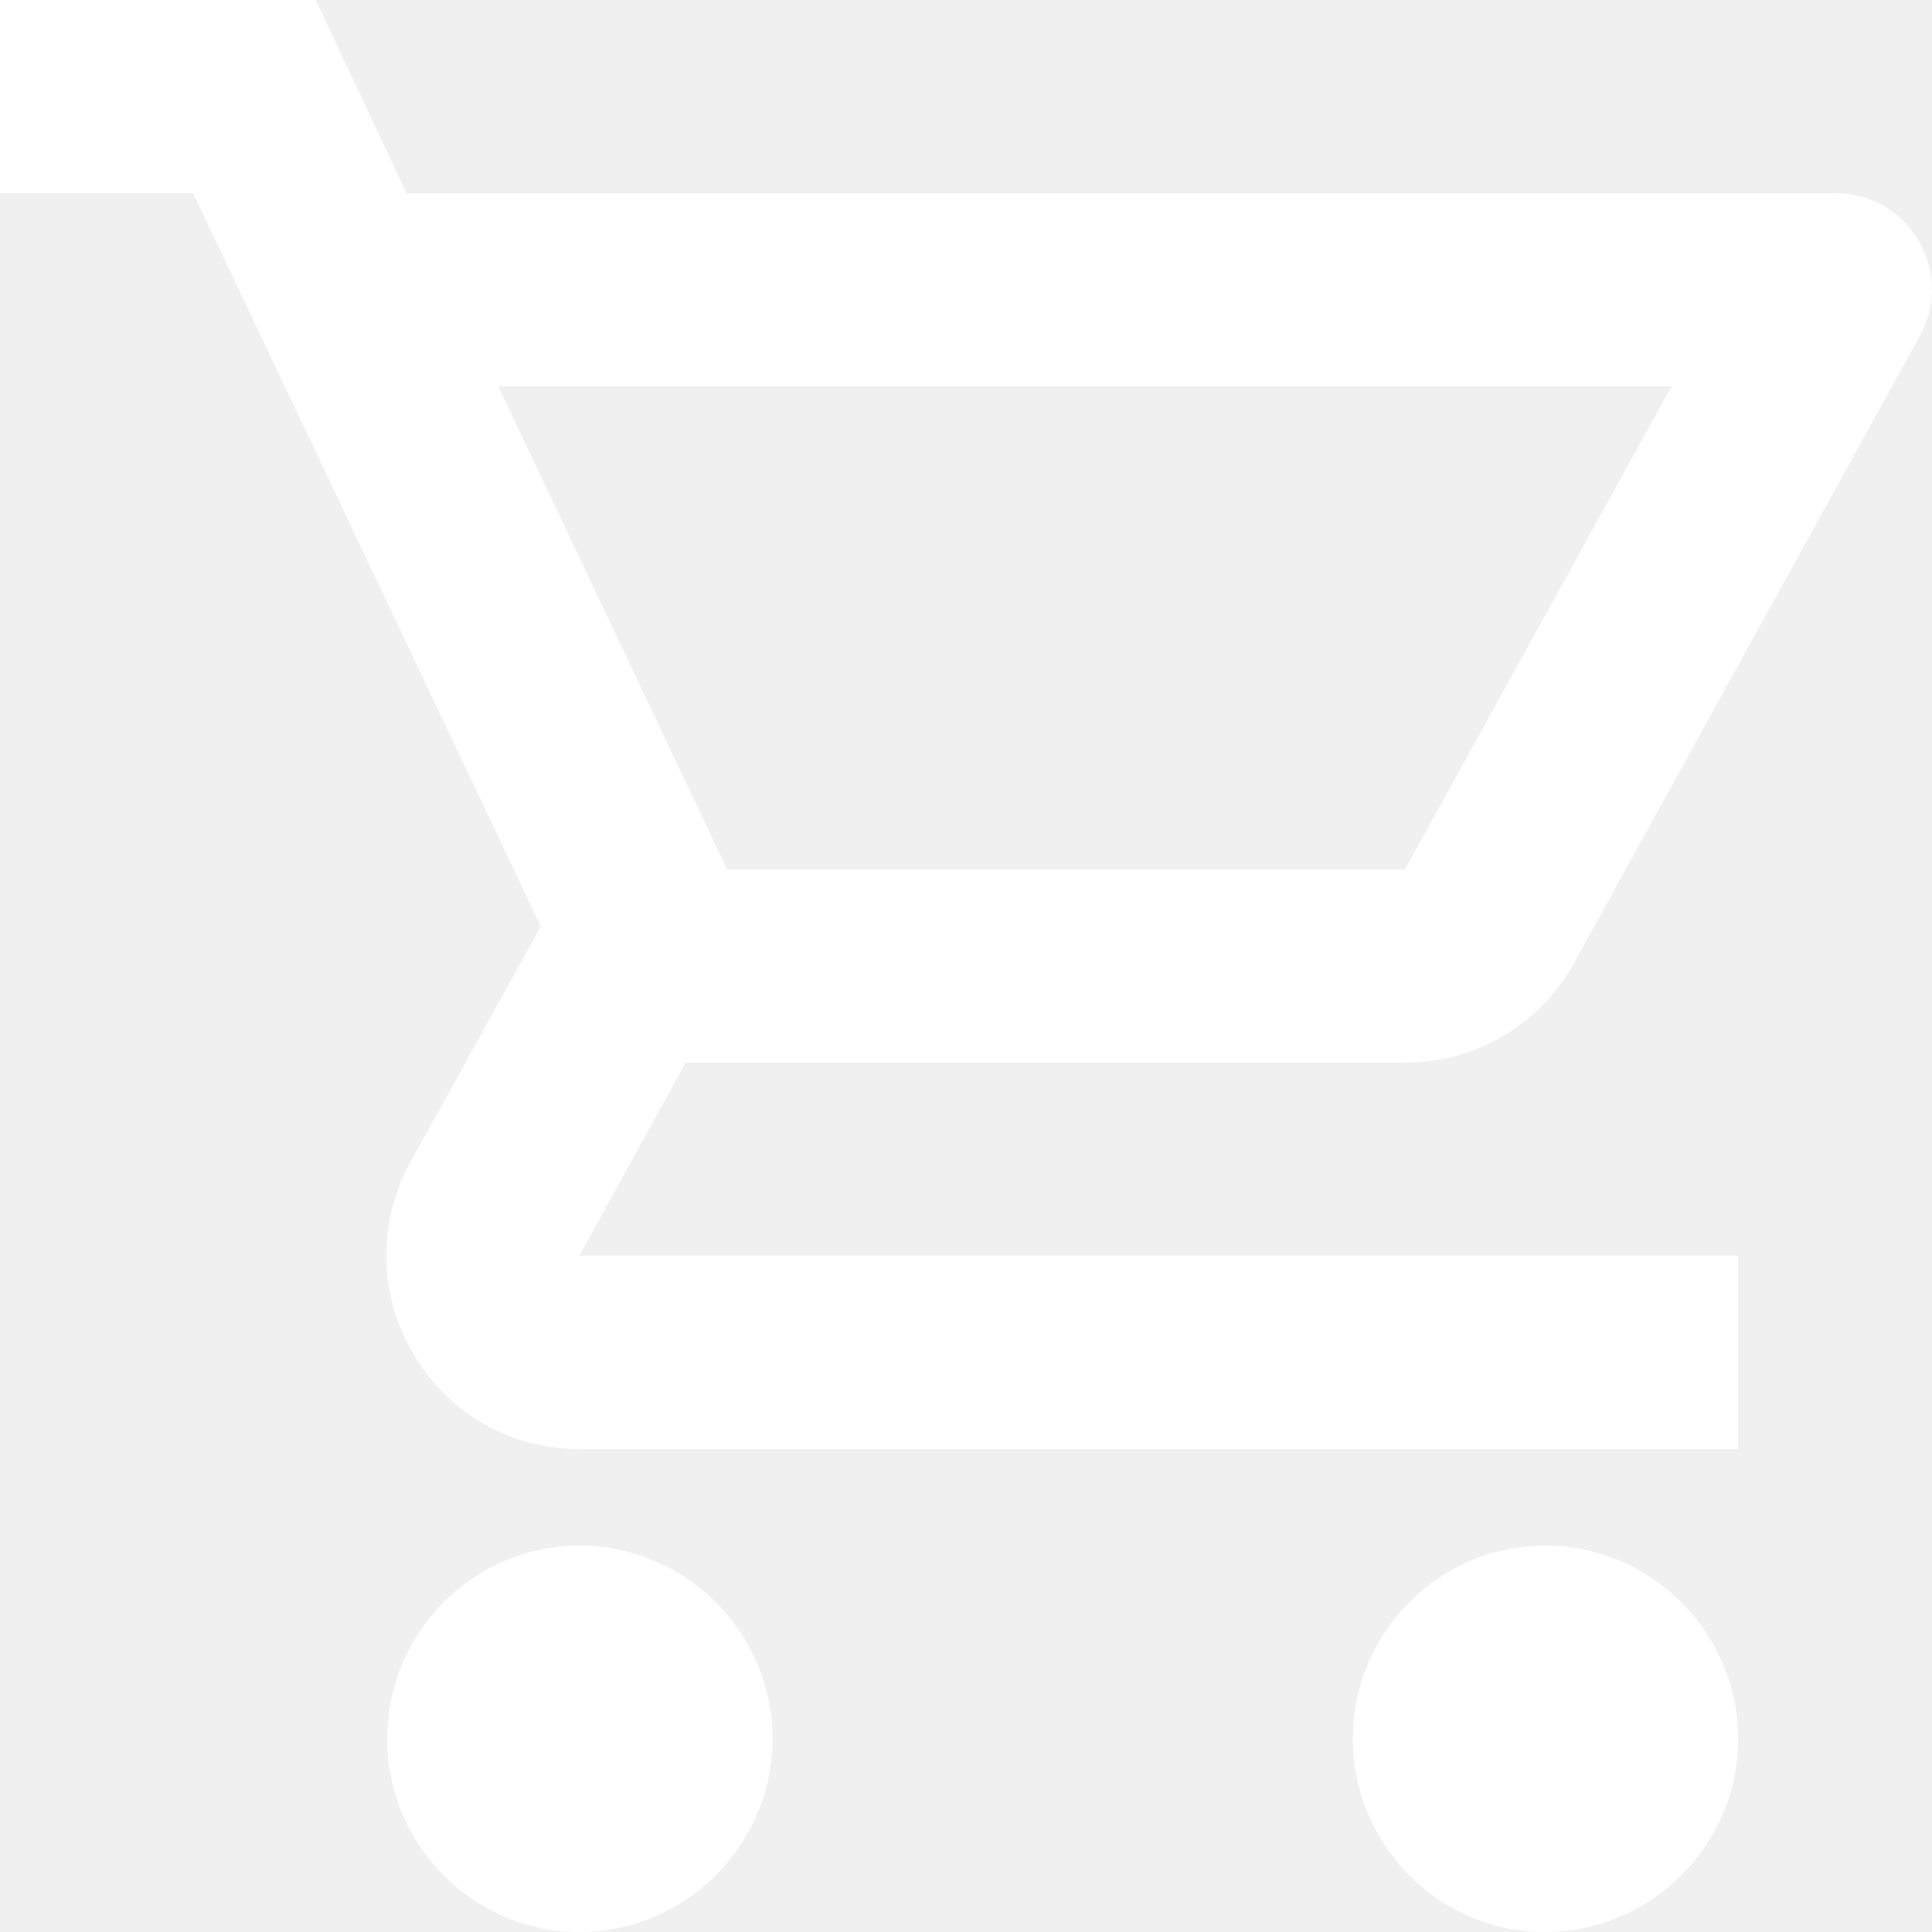
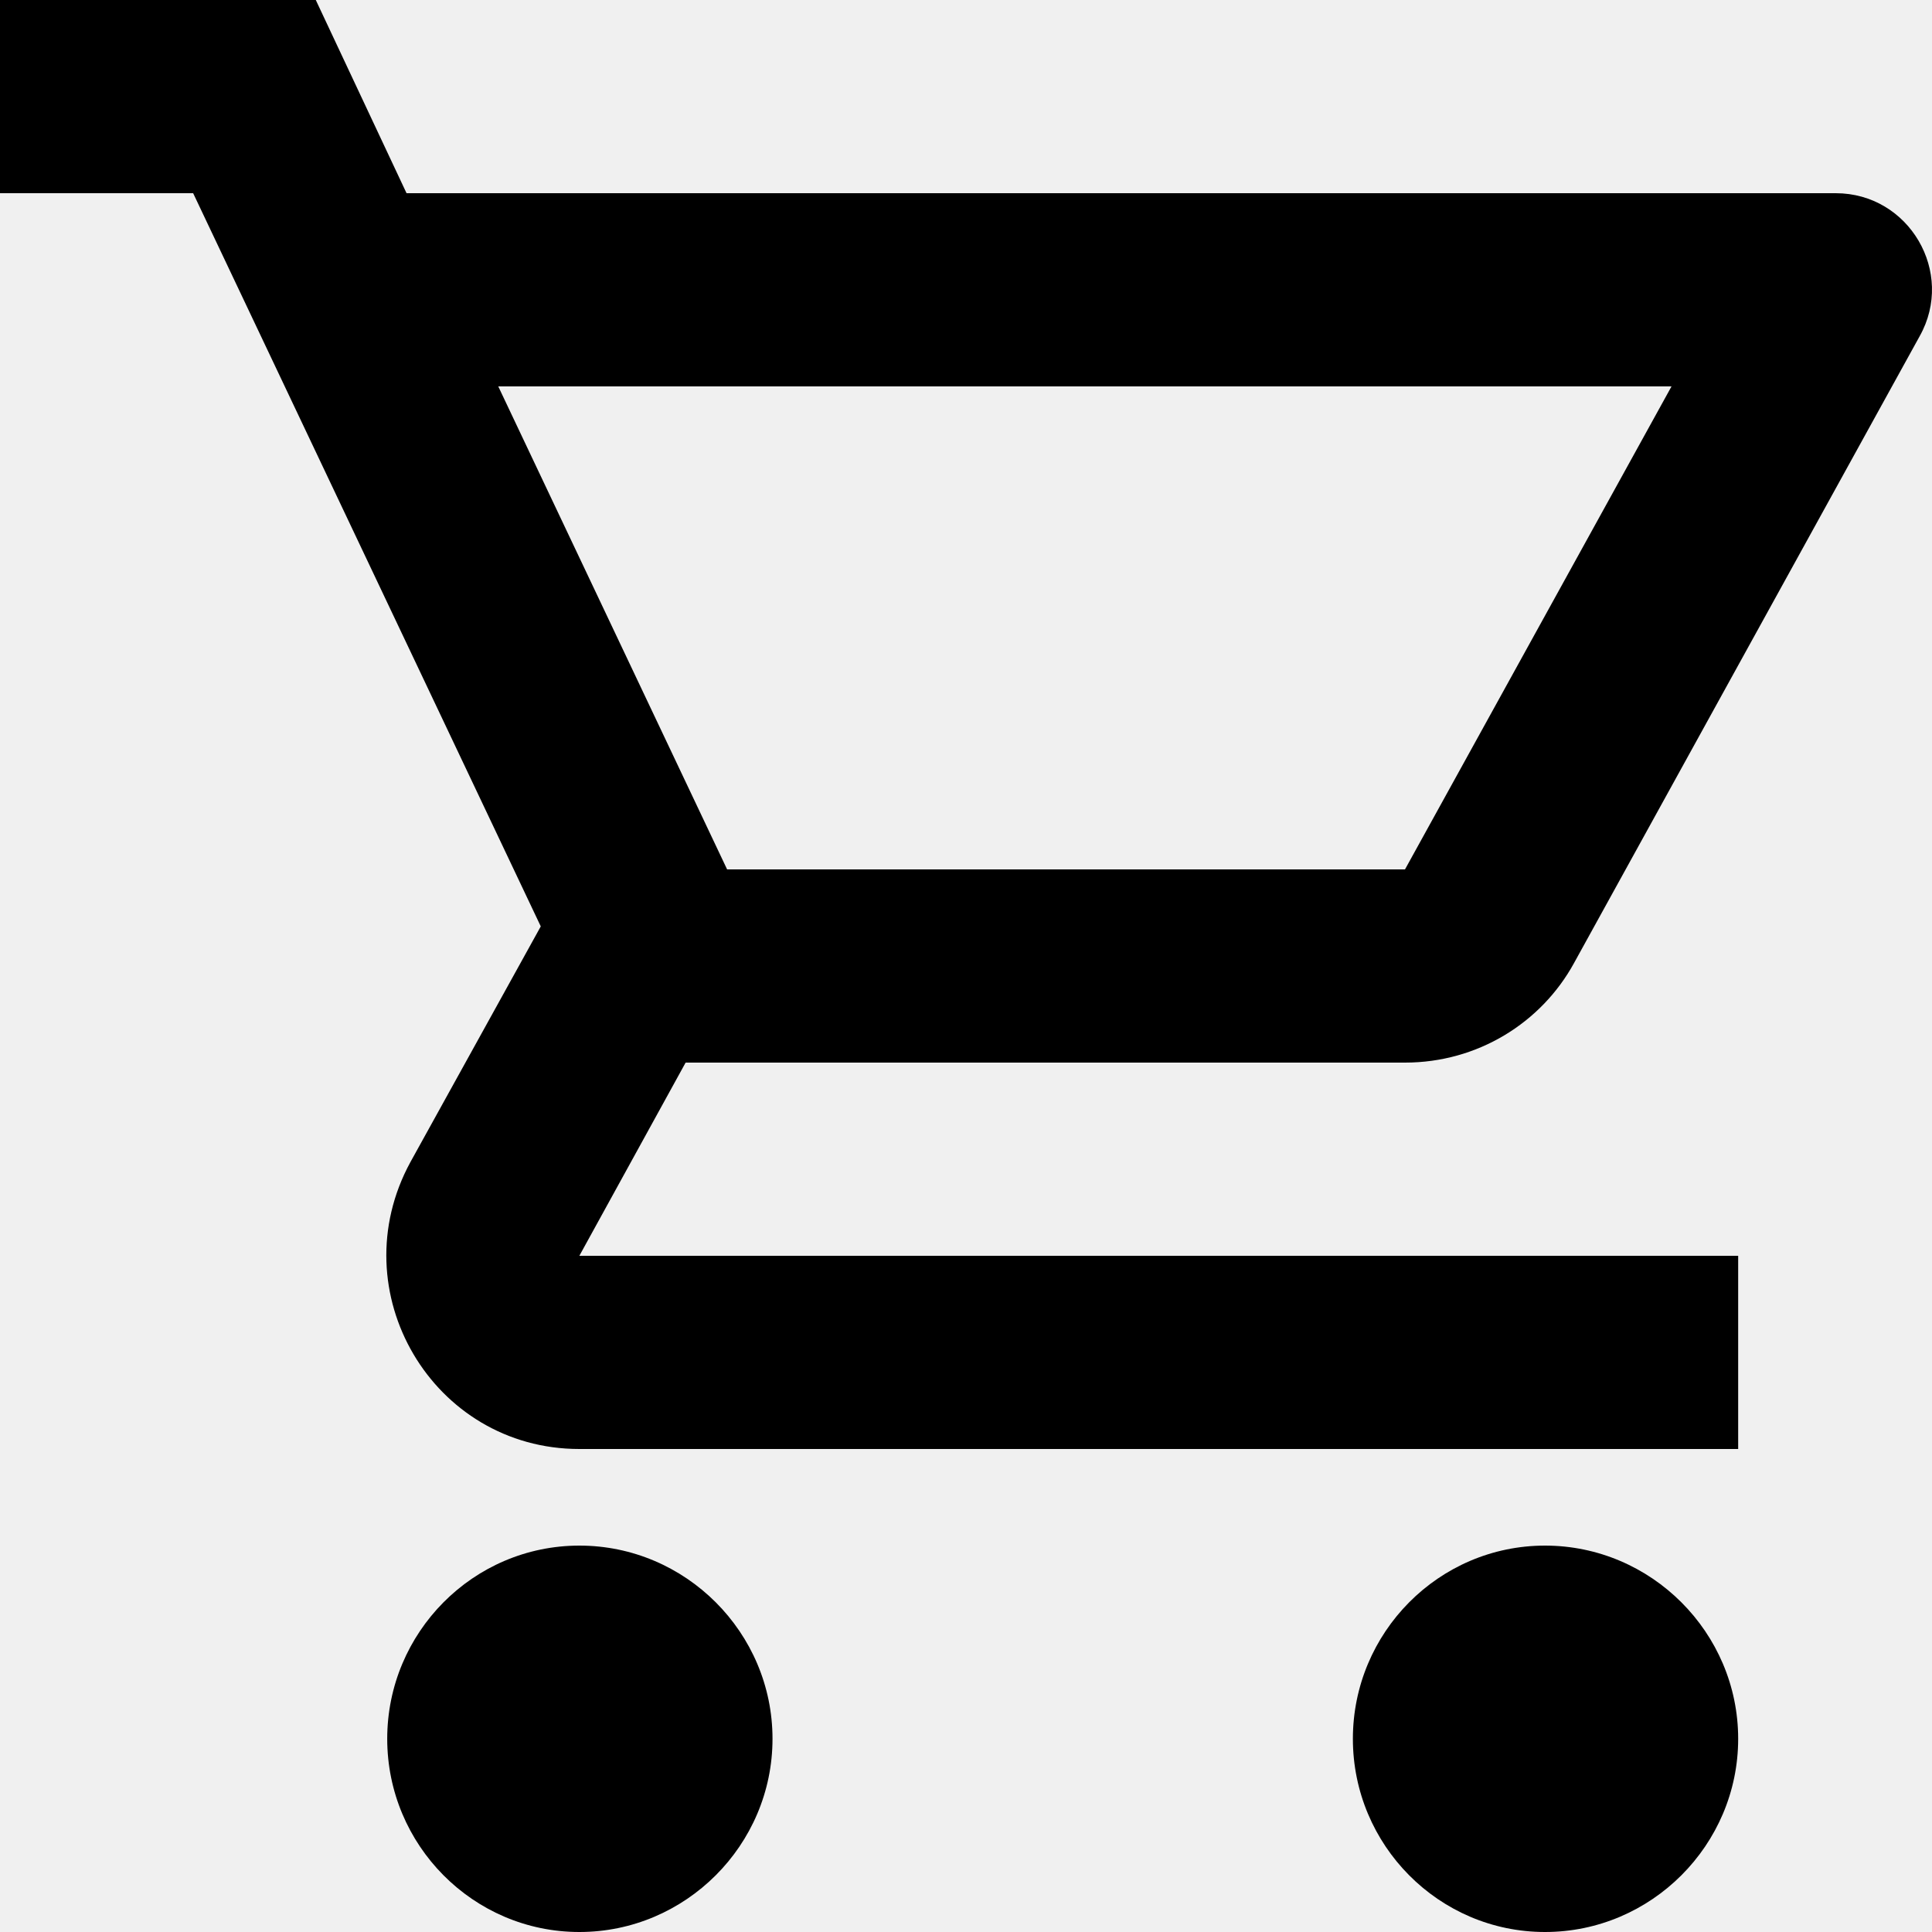
<svg xmlns="http://www.w3.org/2000/svg" width="40" height="40" viewBox="0 0 40 40" fill="none">
-   <path id="icon/action/shopping_cart_24px" fill-rule="evenodd" clip-rule="evenodd" d="M32.588 19.94C31.908 21.18 30.589 22 29.089 22H14.195L11.995 26H35.987V30H11.995C8.957 30 7.037 26.74 8.497 24.06L11.196 19.18L3.999 4H0V0H6.538L8.417 4H38.006C39.525 4 40.485 5.64 39.745 6.96L32.588 19.94ZM34.607 8H10.316L15.054 18H29.089L34.607 8ZM11.996 32C9.796 32 8.017 33.8 8.017 36C8.017 38.2 9.796 40 11.996 40C14.195 40 15.994 38.2 15.994 36C15.994 33.8 14.195 32 11.996 32ZM28.01 36C28.01 33.8 29.789 32 31.988 32C34.187 32 35.987 33.8 35.987 36C35.987 38.2 34.187 40 31.988 40C29.789 40 28.01 38.2 28.01 36Z" fill="white" />
+   <path id="icon/action/shopping_cart_24px" fill-rule="evenodd" clip-rule="evenodd" d="M32.588 19.94C31.908 21.18 30.589 22 29.089 22H14.195L11.995 26H35.987V30H11.995C8.957 30 7.037 26.74 8.497 24.06L11.196 19.18L3.999 4H0V0H6.538L8.417 4H38.006C39.525 4 40.485 5.64 39.745 6.96L32.588 19.94ZM34.607 8H10.316L15.054 18H29.089L34.607 8ZM11.996 32C9.796 32 8.017 33.8 8.017 36C8.017 38.2 9.796 40 11.996 40C14.195 40 15.994 38.2 15.994 36C15.994 33.8 14.195 32 11.996 32ZM28.01 36C28.01 33.8 29.789 32 31.988 32C34.187 32 35.987 33.8 35.987 36C35.987 38.2 34.187 40 31.988 40C29.789 40 28.01 38.2 28.01 36Z" fill="currentColor" />
</svg>
